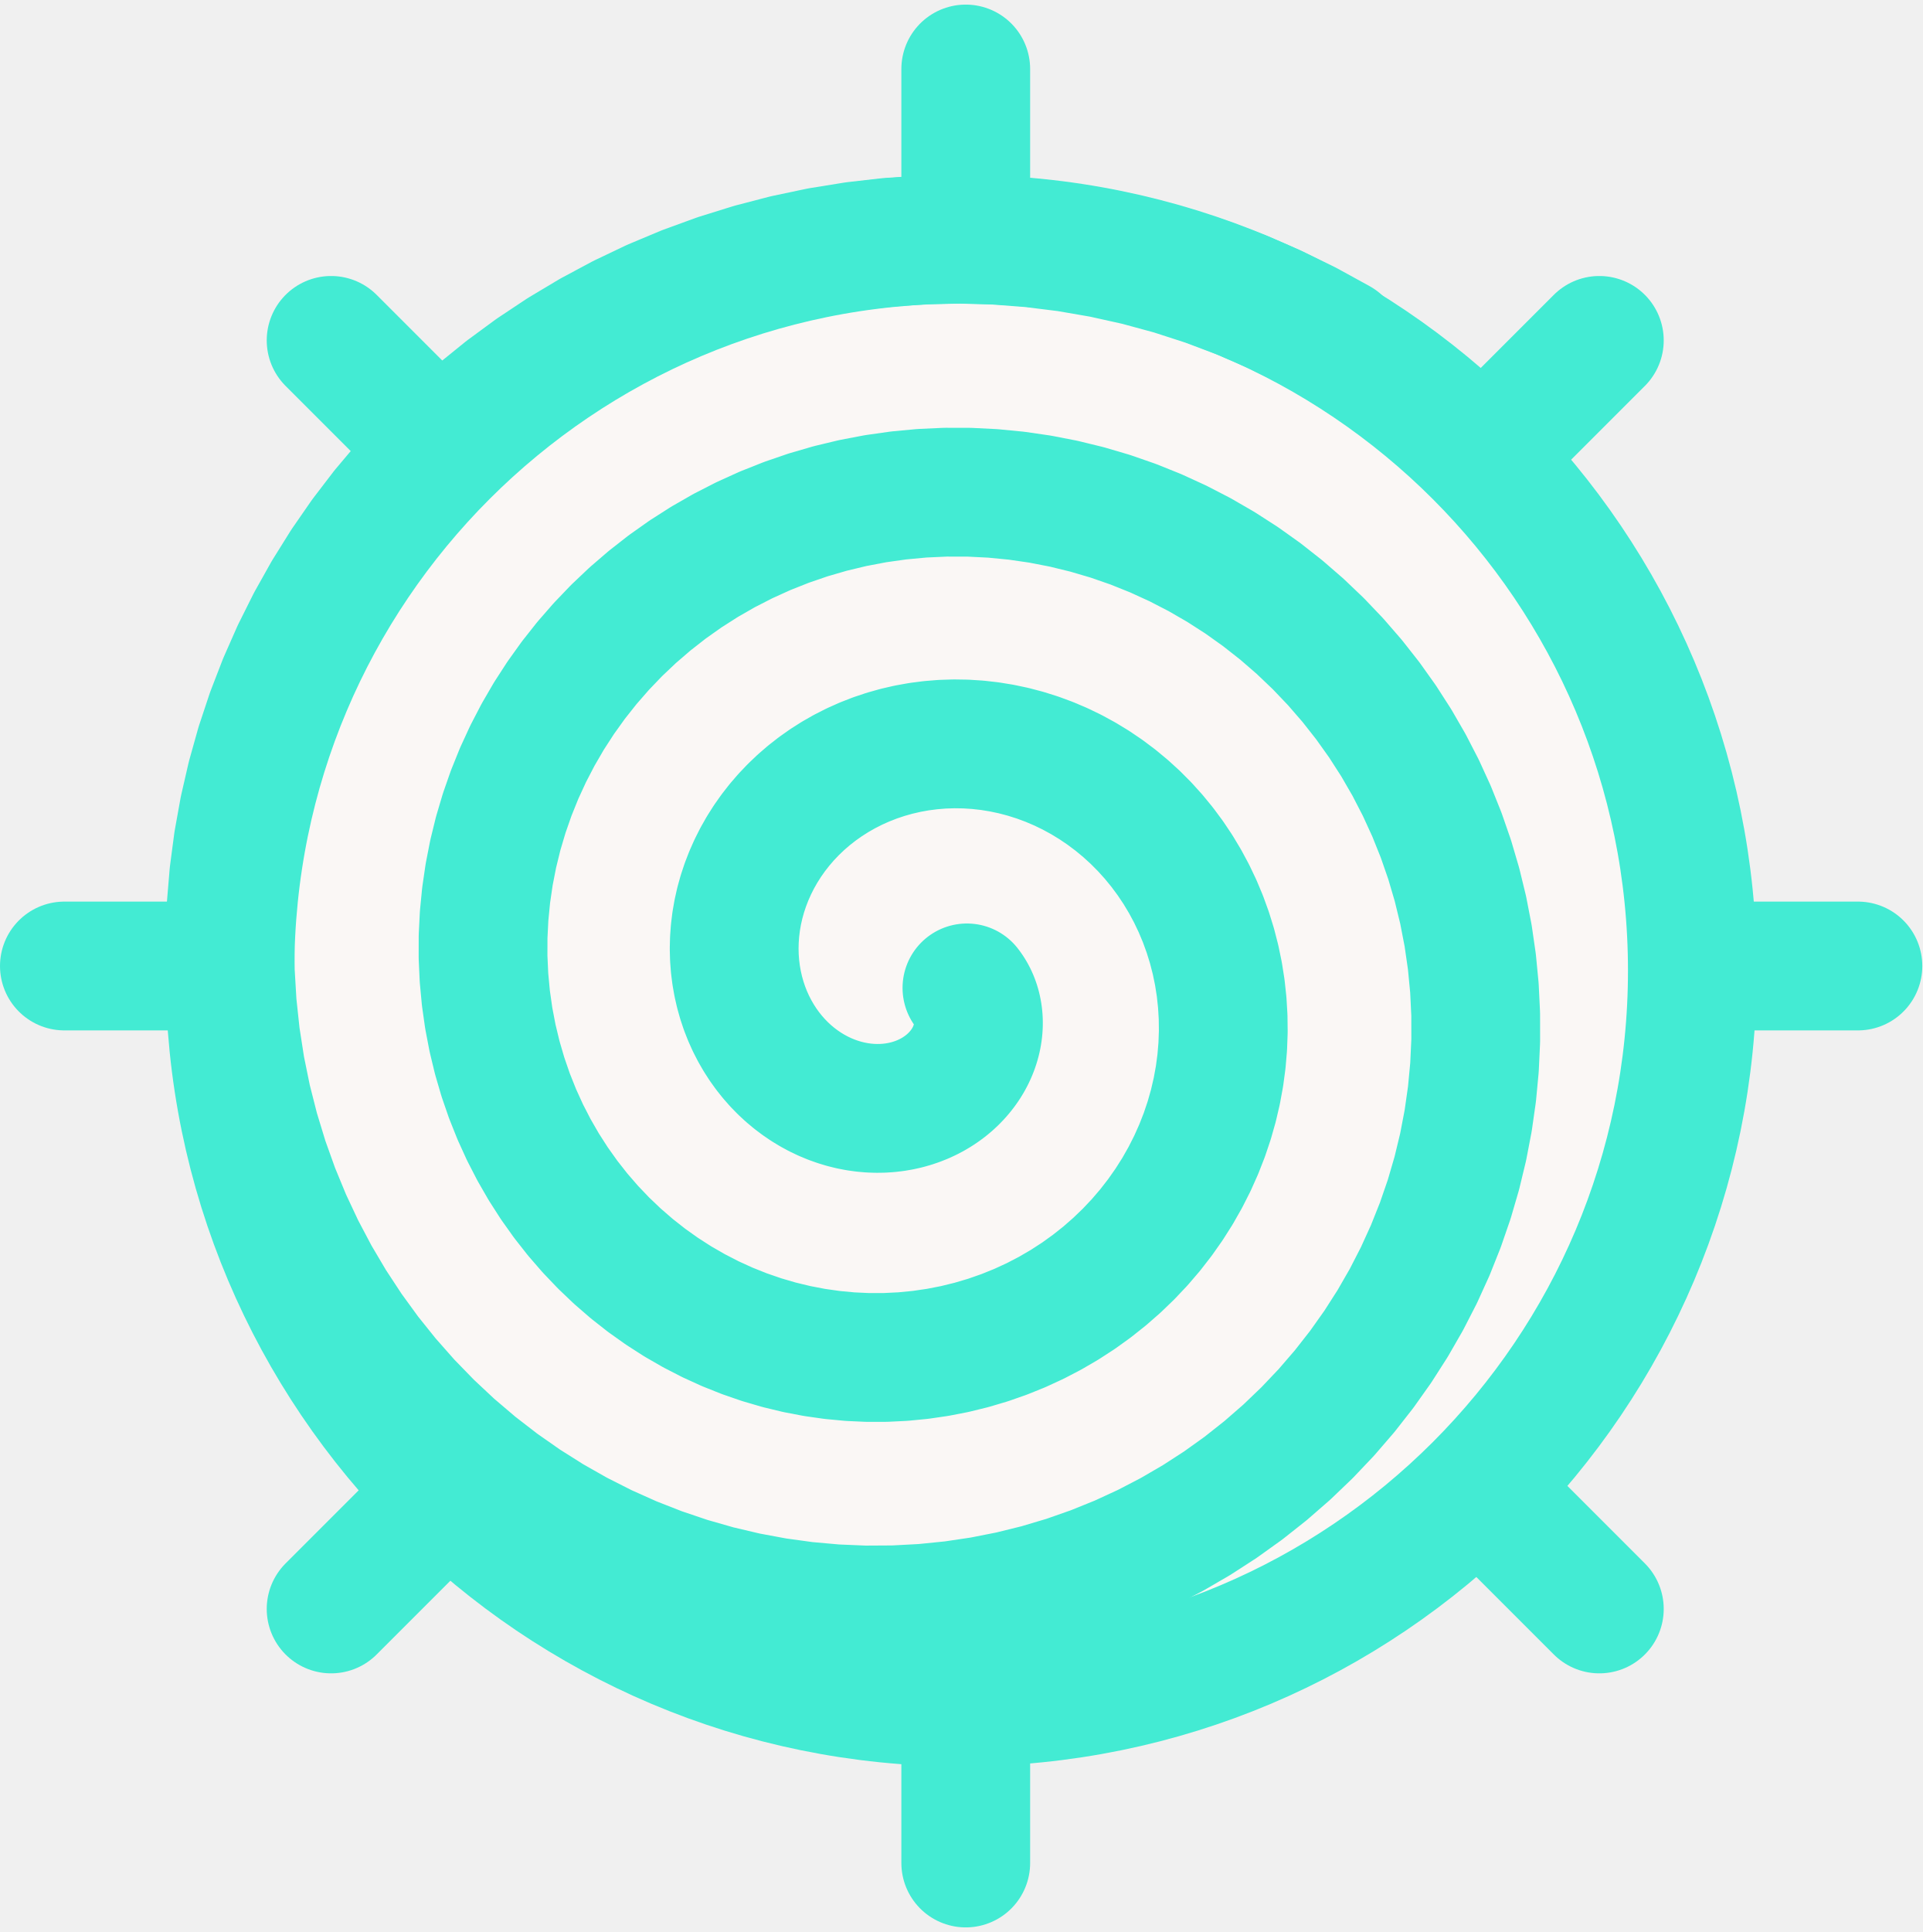
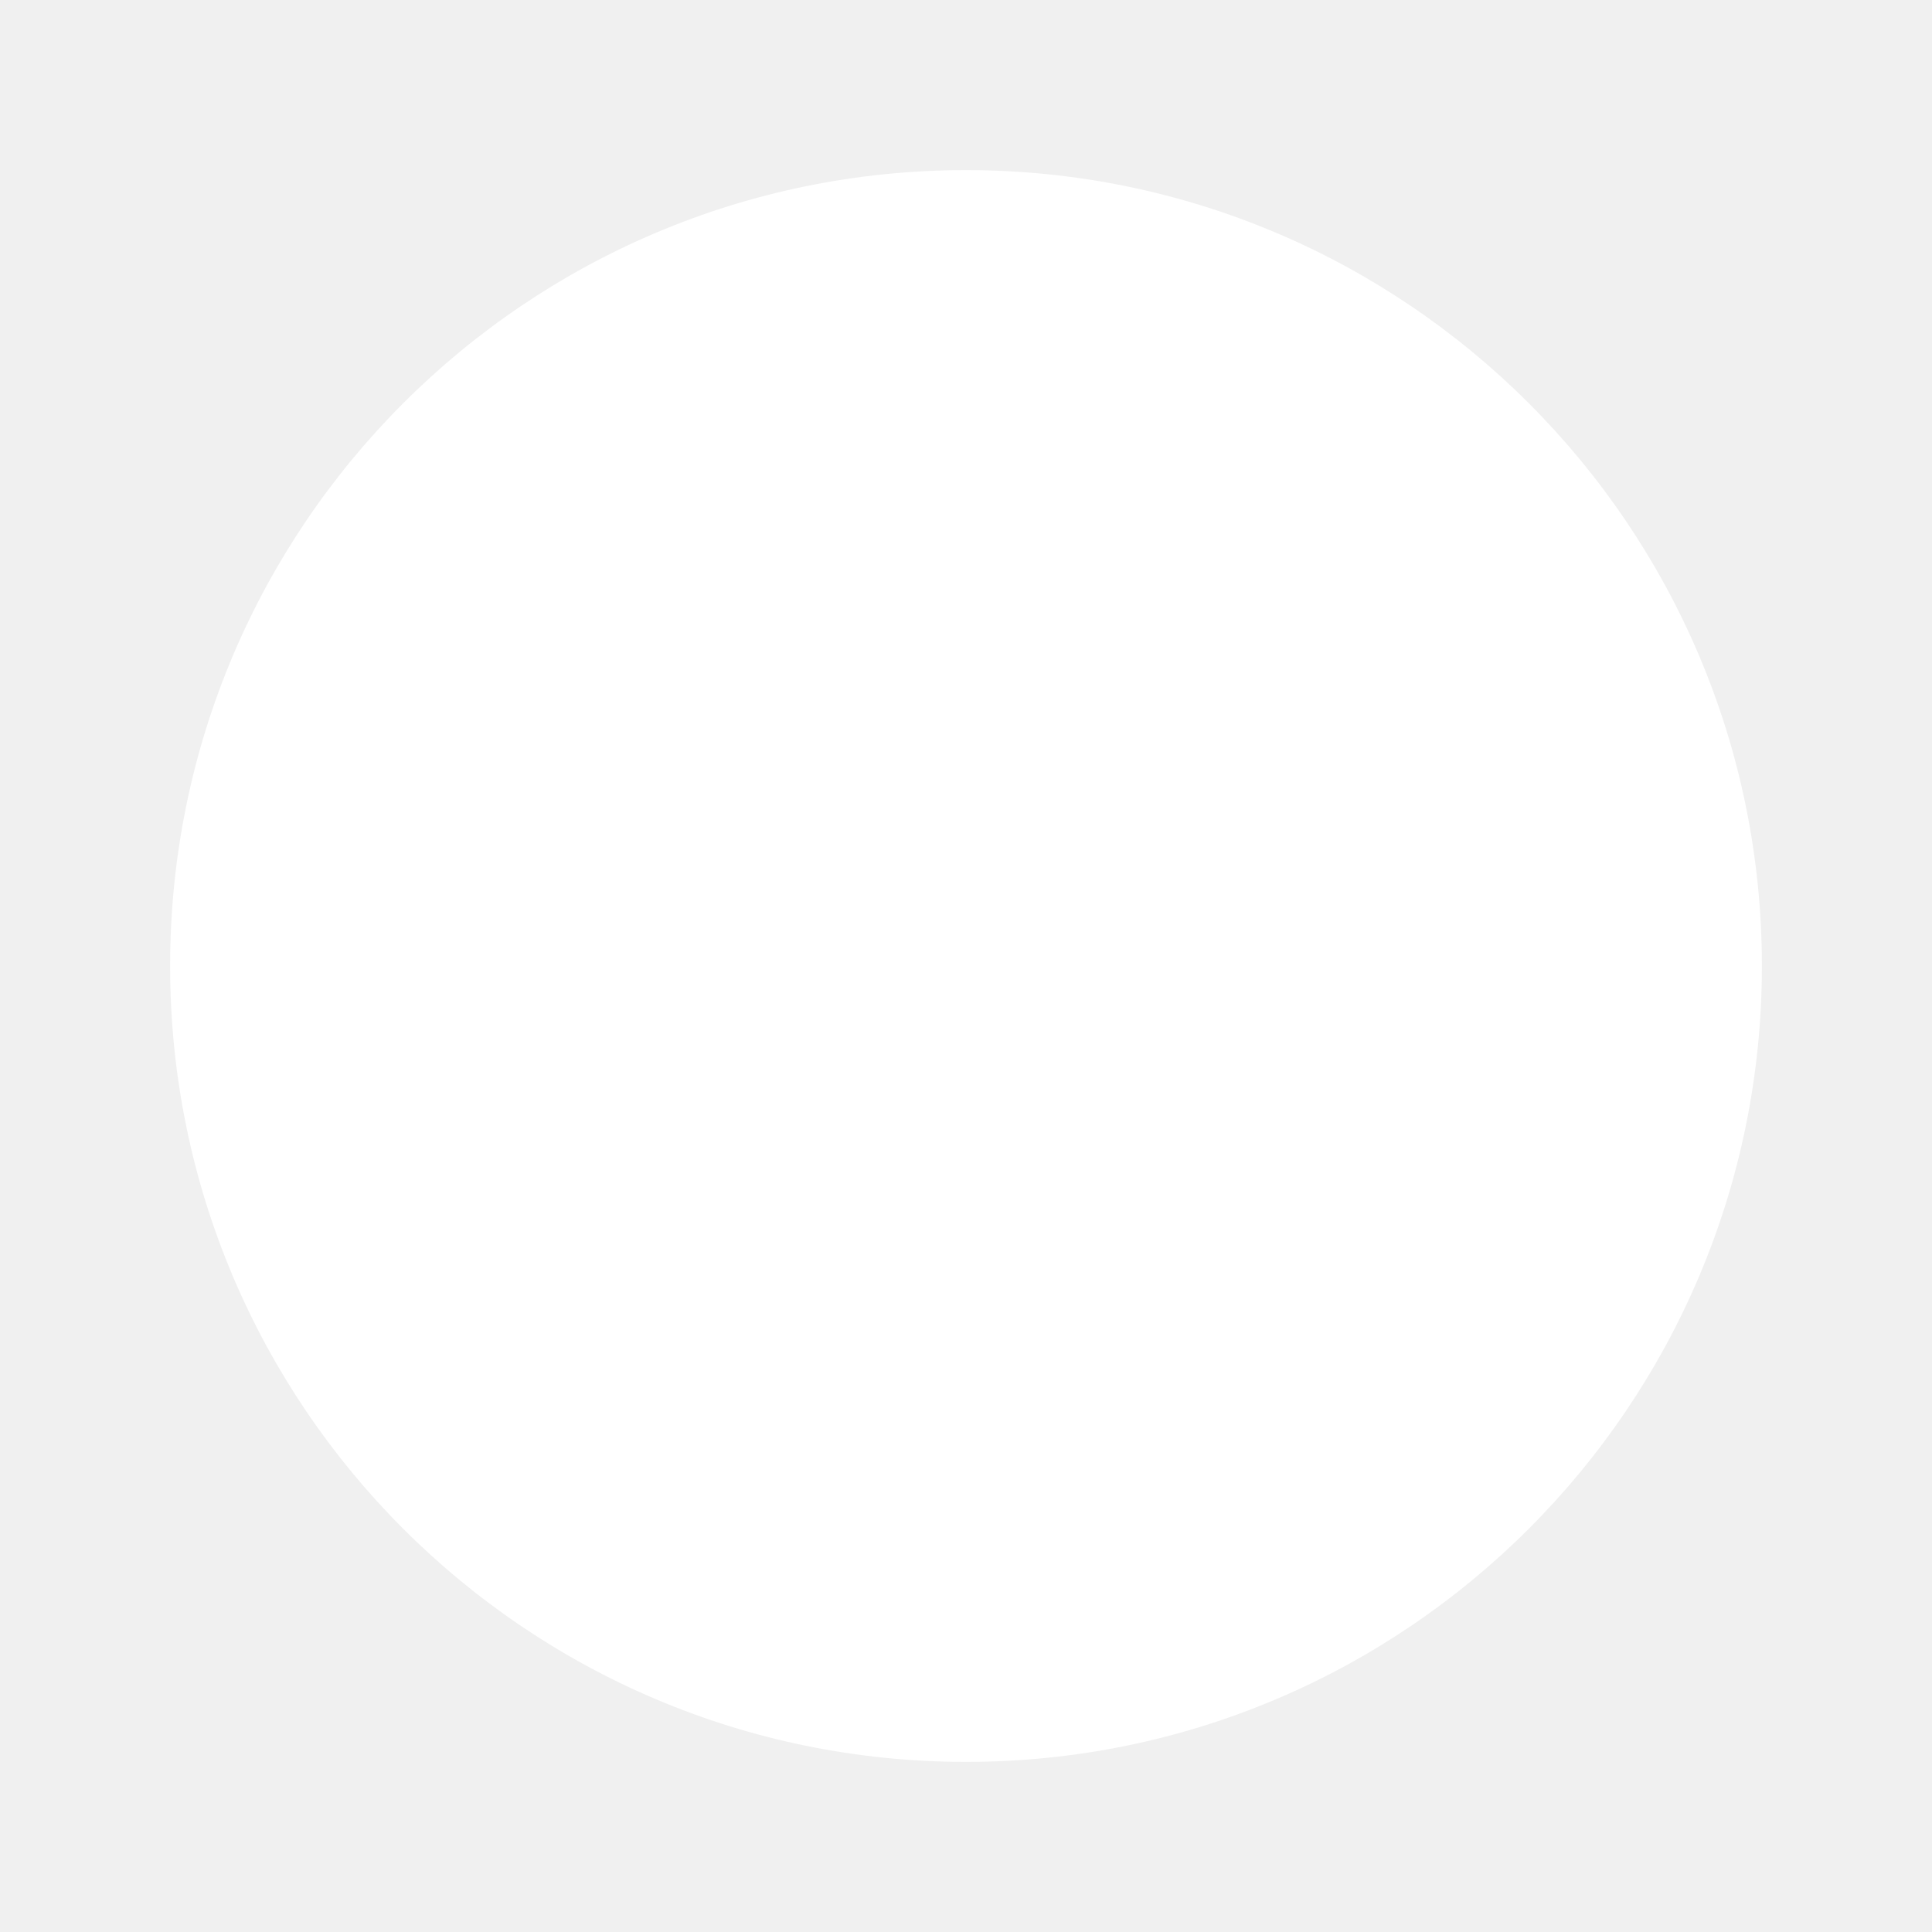
- <svg xmlns="http://www.w3.org/2000/svg" width="209" height="210" fill="none" viewBox="0 0 209 210">
-   <g class="Group 1">
-     <path stroke="#43EBD3" stroke-linecap="round" stroke-width="14" d="M105 7.5v195" class="Vector 1" />
-     <path stroke="#43EBD3" stroke-linecap="round" stroke-width="14" d="M202 105H7" class="Vector 2" />
-     <path stroke="#43EBD3" stroke-linecap="round" stroke-width="14" d="M173.886 37 36 174.886" class="Vector 4" />
-     <path stroke="#43EBD3" stroke-linecap="round" stroke-width="14" d="M173.886 174.886 36 37" class="Vector 3" />
-     <circle cx="104.5" cy="105.5" r="79.5" fill="#FAF7F5" stroke="#43EBD3" stroke-width="14" class="Ring" />
-     <path stroke="#43EBD3" stroke-linecap="round" stroke-linejoin="round" stroke-width="14" d="m105.128 107.38.201.27.187.289.173.307.156.324.138.341.12.357.099.371.079.385.056.397.034.408.009.418-.015.426-.041.433-.068.439-.094.442-.122.445-.149.445-.177.445-.206.442-.234.438-.263.431-.292.424-.319.415-.348.403-.375.391-.402.375-.429.36-.455.341-.481.322-.504.301-.528.277-.55.254-.572.227-.59.2-.61.172-.628.141-.642.11-.657.078-.67.044-.68.01-.688-.025-.697-.062-.7-.098-.705-.136-.706-.174-.705-.213-.702-.251-.697-.29-.69-.329-.68-.368-.669-.407-.655-.446-.64-.483-.622-.521-.602-.558-.579-.595-.555-.63-.529-.664-.5-.697-.47-.73-.438-.76-.404-.789-.368-.818-.33-.843-.29-.868-.25-.89-.207-.911-.164-.93-.119-.945-.072-.96-.025-.972.024-.982.072-.989.122-.993.173-.996.224-.996.275-.992.327-.987.378-.978.43-.968.48-.954.532-.938.582-.919.633-.897.68-.872.73-.846.777-.816.822-.784.868-.75.91-.711.952-.673.991-.63 1.03-.587 1.065-.54 1.1-.491 1.13-.442 1.161-.388 1.187-.335 1.212-.279 1.233-.222 1.251-.162 1.268-.103 1.282-.042 1.291.02 1.299.084 1.302.147 1.303.212 1.302.276 1.295.342 1.287.406 1.275.471 1.259.536 1.24.6 1.219.665 1.193.727 1.165.79 1.133.85 1.098.91 1.061.968 1.018 1.025.975 1.08.928 1.134.878 1.184.825 1.233.769 1.28.712 1.324.651 1.365.588 1.404.523 1.44.457 1.472.387 1.502.317 1.528.244 1.552.17 1.571.095 1.586.019 1.6-.059 1.608-.136 1.613-.215 1.614-.295 1.612-.373 1.605-.453 1.595-.532 1.58-.611 1.562-.689 1.54-.767 1.514-.843 1.484-.919 1.45-.993 1.413-1.065 1.371-1.136 1.326-1.206 1.277-1.272 1.224-1.336 1.169-1.399 1.11-1.458 1.048-1.515.981-1.569.913-1.619.842-1.667.768-1.71.69-1.751.612-1.787.529-1.82.447-1.849.36-1.874.274-1.894.185-1.91.094-1.924.004-1.93-.089-1.934-.182-1.933-.275-1.927-.369-1.916-.462-1.901-.556-1.882-.649-1.858-.742-1.83-.834-1.795-.924-1.758-1.013-1.716-1.102-1.67-1.187-1.617-1.272-1.563-1.354-1.504-1.433-1.44-1.511-1.373-1.584-1.301-1.656-1.227-1.724-1.148-1.788-1.066-1.85-.982-1.907-.893-1.96-.802-2.01-.709-2.054-.612-2.096-.514-2.131-.414-2.164-.311-2.19-.207-2.212-.102-2.229.004-2.241.112-2.249.22-2.25.328-2.246.437-2.238.545-2.225.654-2.205.761-2.18.868-2.152.974-2.116 1.078-2.076 1.18-2.032 1.282-1.98 1.38-1.926 1.476-1.866 1.57-1.8 1.66-1.732 1.749-1.657 1.833-1.578 1.913-1.496 1.99-1.408 2.064-1.318 2.133-1.224 2.197-1.124 2.257-1.024 2.312-.918 2.363-.812 2.408-.7 2.448-.588 2.483-.473 2.512-.355 2.536-.238 2.555-.116 2.566.004 2.574.127 2.574.25 2.569.373 2.558.497 2.541.62 2.518.741 2.489.864 2.454.985 2.413 1.104 2.367 1.222 2.314 1.338 2.257 1.451 2.192 1.563 2.124 1.67 2.049 1.776 1.97 1.878 1.884 1.976 1.795 2.07 1.7 2.161 1.602 2.248 1.498 2.328 1.39 2.406 1.279 2.478 1.164 2.544 1.045 2.605.923 2.662.798 2.711.671 2.756.541 2.794.409 2.827.275 2.852.139 2.871.003 2.885-.135 2.892-.273 2.891-.411 2.885-.55 2.872-.689 2.852-.825 2.826-.963 2.792-1.097 2.753-1.231 2.707-1.363 2.654-1.492 2.594-1.62 2.53-1.743 2.458-1.864 2.38-1.981 2.296-2.095 2.207-2.205 2.113-2.31 2.011-2.41 1.907-2.506 1.795-2.597 1.68-2.683 1.56-2.762 1.436-2.836 1.308-2.904 1.175-2.966 1.04-3.021.901-3.07.759-3.112.615-3.148.468-3.176.32-3.197.169-3.212.018-3.219-.135-3.218-.287-3.211-.442-3.196-.594-3.174-.748-3.143-.899-3.107-1.05-3.063-1.2-3.011-1.348-2.953-1.493-2.886-1.636-2.814-1.776-2.735-1.913-2.649-2.046-2.556-2.175-2.456-2.301-2.352-2.421-2.24-2.537-2.124-2.648-2.002-2.754-1.873-2.853-1.742-2.947-1.603-3.035-1.463-3.117-1.316-3.191-1.167-3.258-1.013-3.32-.858-3.374-.698-3.419-.536-3.459-.373-3.49-.207-3.513-.041-3.529.127-3.537.296-3.537.465-3.528.633-3.511.802-3.488.968-3.455 1.135-3.415 1.299-3.366 1.46-3.31 1.621-3.245 1.778-3.174 1.932-3.095 2.081-3.008 2.229-2.913 2.37-2.813 2.507-2.704 2.64-2.59 2.767-2.468L55 42.594l3.004-2.207 3.114-2.069 3.217-1.923 3.313-1.774L71.05 33l3.485-1.46 3.56-1.297 3.625-1.13 3.685-.96 3.736-.788 3.779-.61 3.813-.433 3.839-.252 3.857-.071 3.865.112 3.866.296 3.857.479 3.839.662 3.814.846 3.778 1.027 3.735 1.209 3.682 1.386 3.622 1.563 3.552 1.737 3.474 1.908" class="Spirale" />
-   </g>
+ <svg xmlns="http://www.w3.org/2000/svg" viewBox="0 0 200 200" fill="none">
+   <circle cx="100" cy="100" r="82.390" fill="#ffffff" stroke="none" />
+   <circle cx="100" cy="100" r="9.884" fill="oklch(85.2% 0.199 91.936)" />
+   <circle cx="100" cy="100" r="27.304" fill="none" stroke="oklch(85.2% 0.199 91.936)" stroke-width="2.411" />
+   <circle cx="100" cy="100" r="42.340" fill="none" stroke="oklch(85.2% 0.199 91.936)" stroke-width="2.589" />
+   <circle cx="100" cy="100" r="57.620" fill="none" stroke="oklch(85.2% 0.199 91.936)" stroke-width="2.531" />
+   <circle cx="100" cy="100" r="82.390" fill="none" stroke="oklch(85.2% 0.199 91.936)" stroke-width="23.625" />
</svg>
